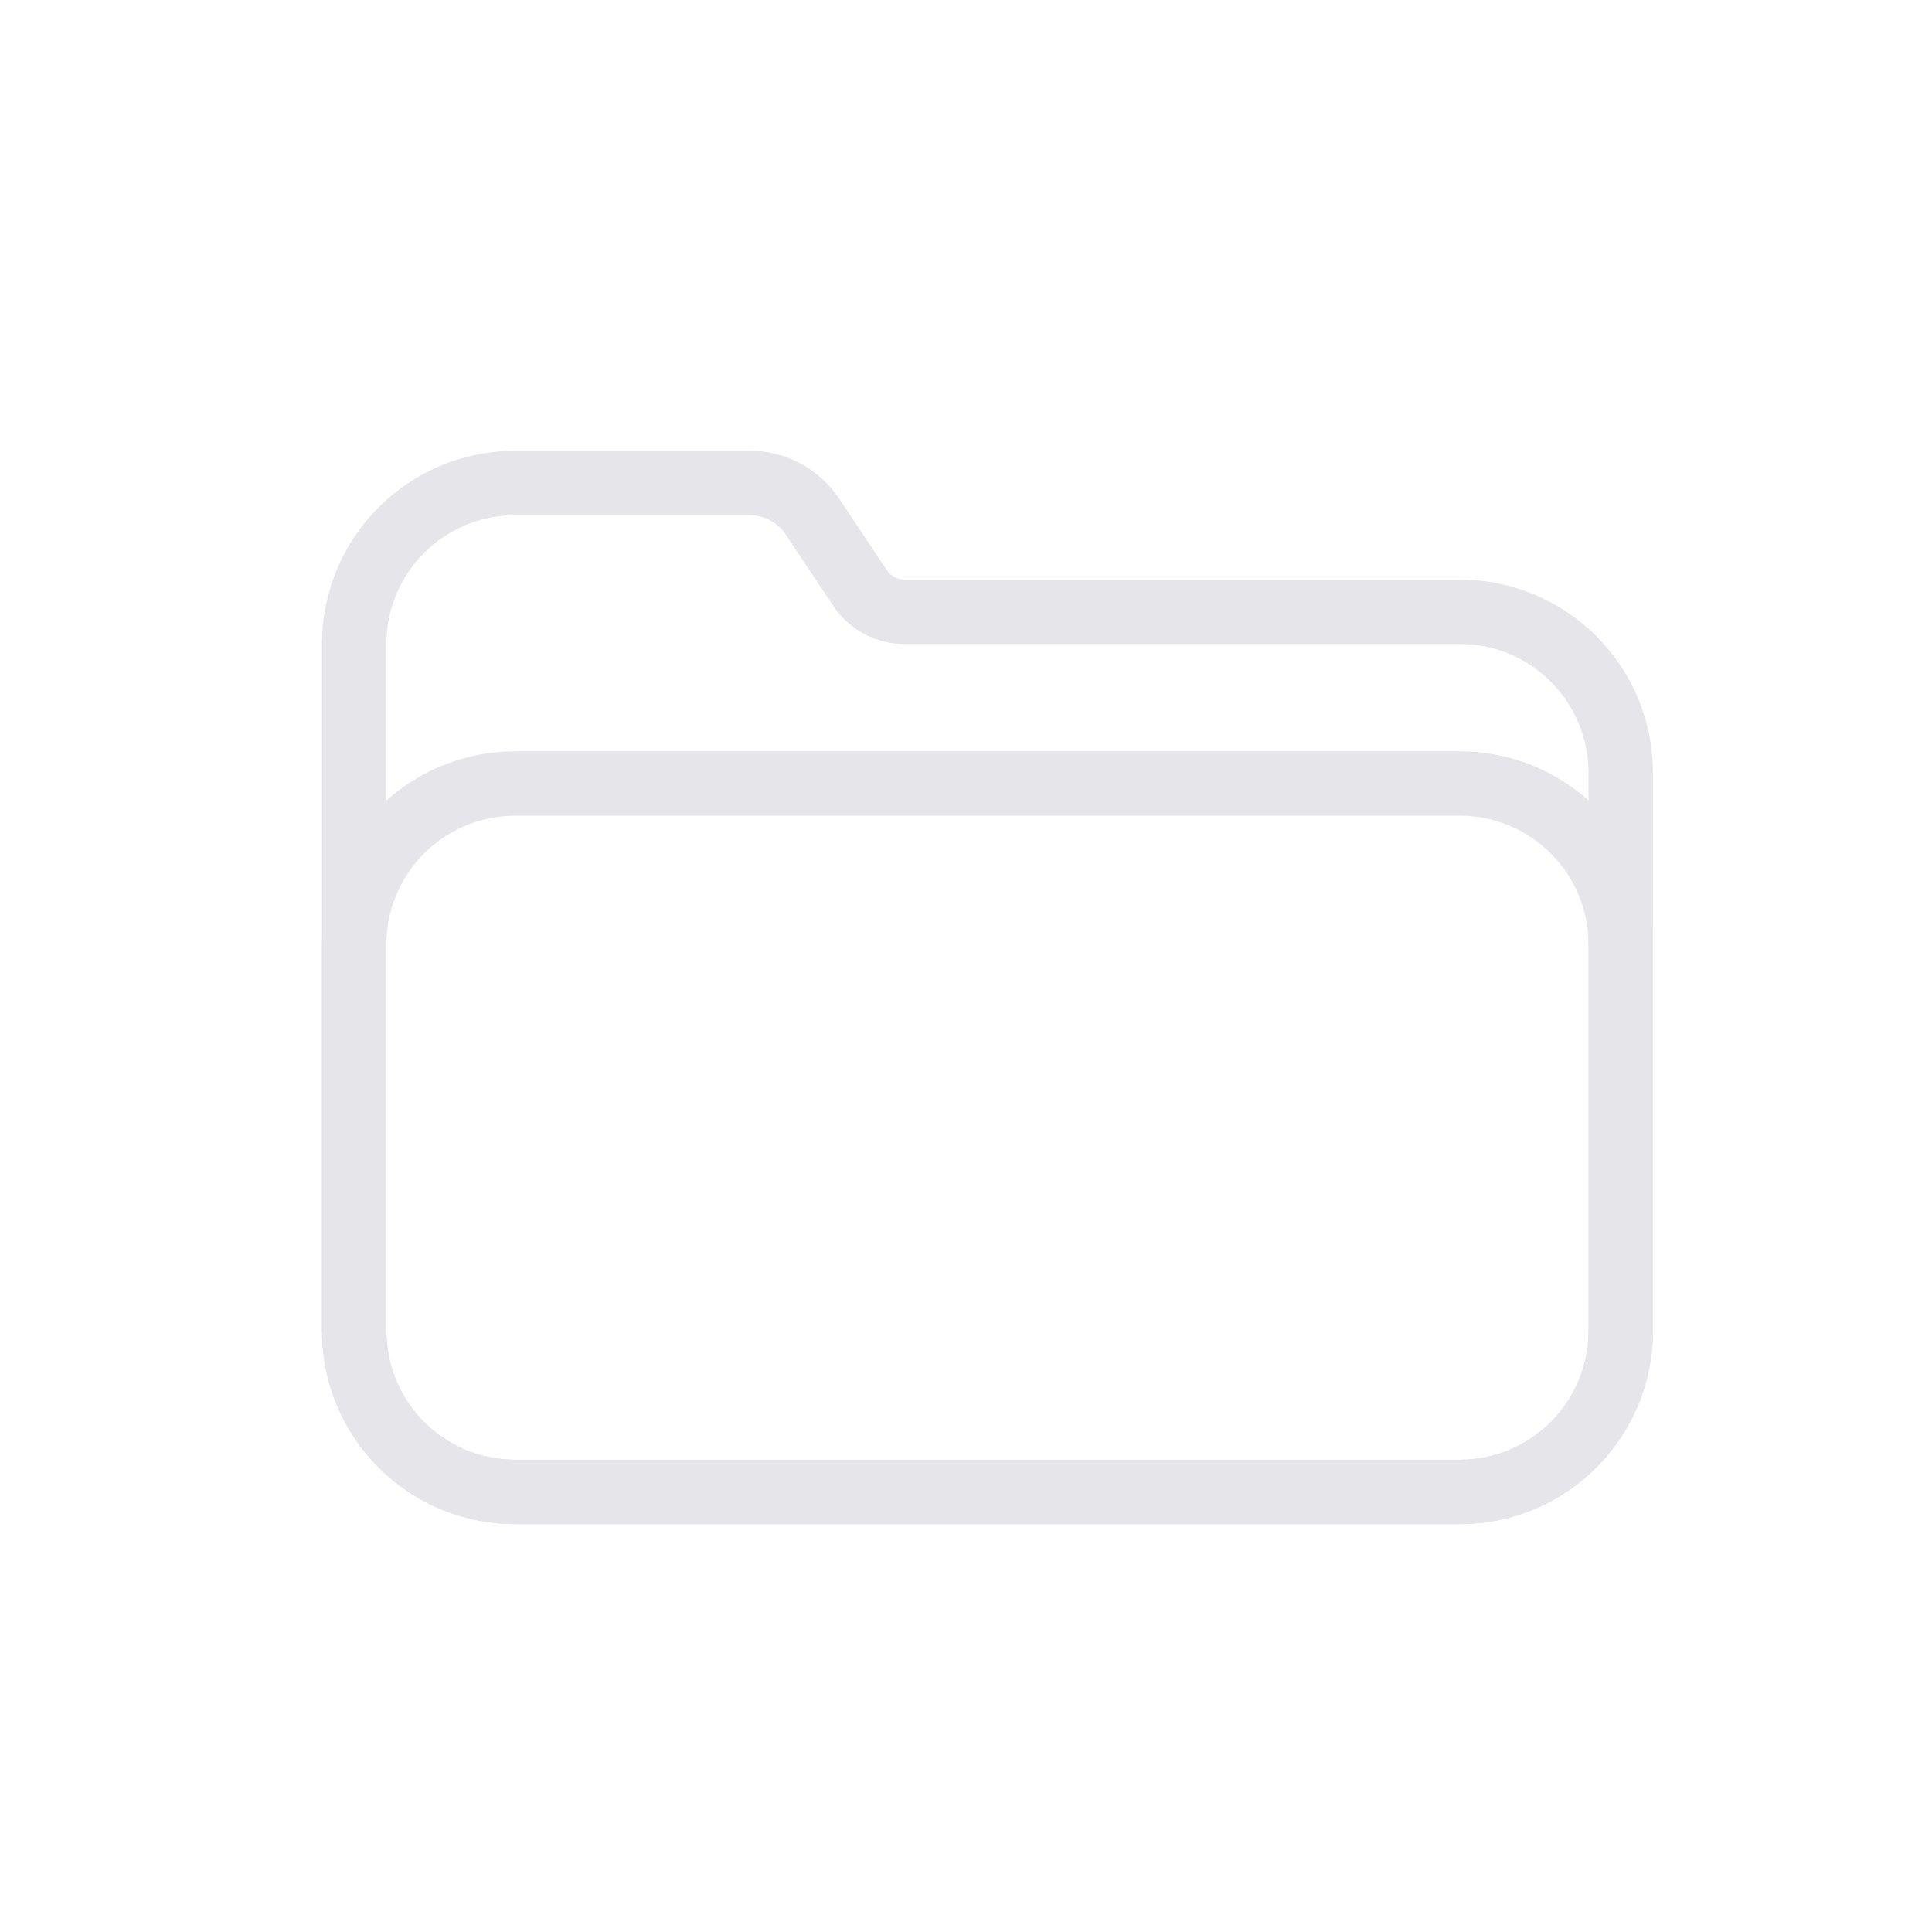
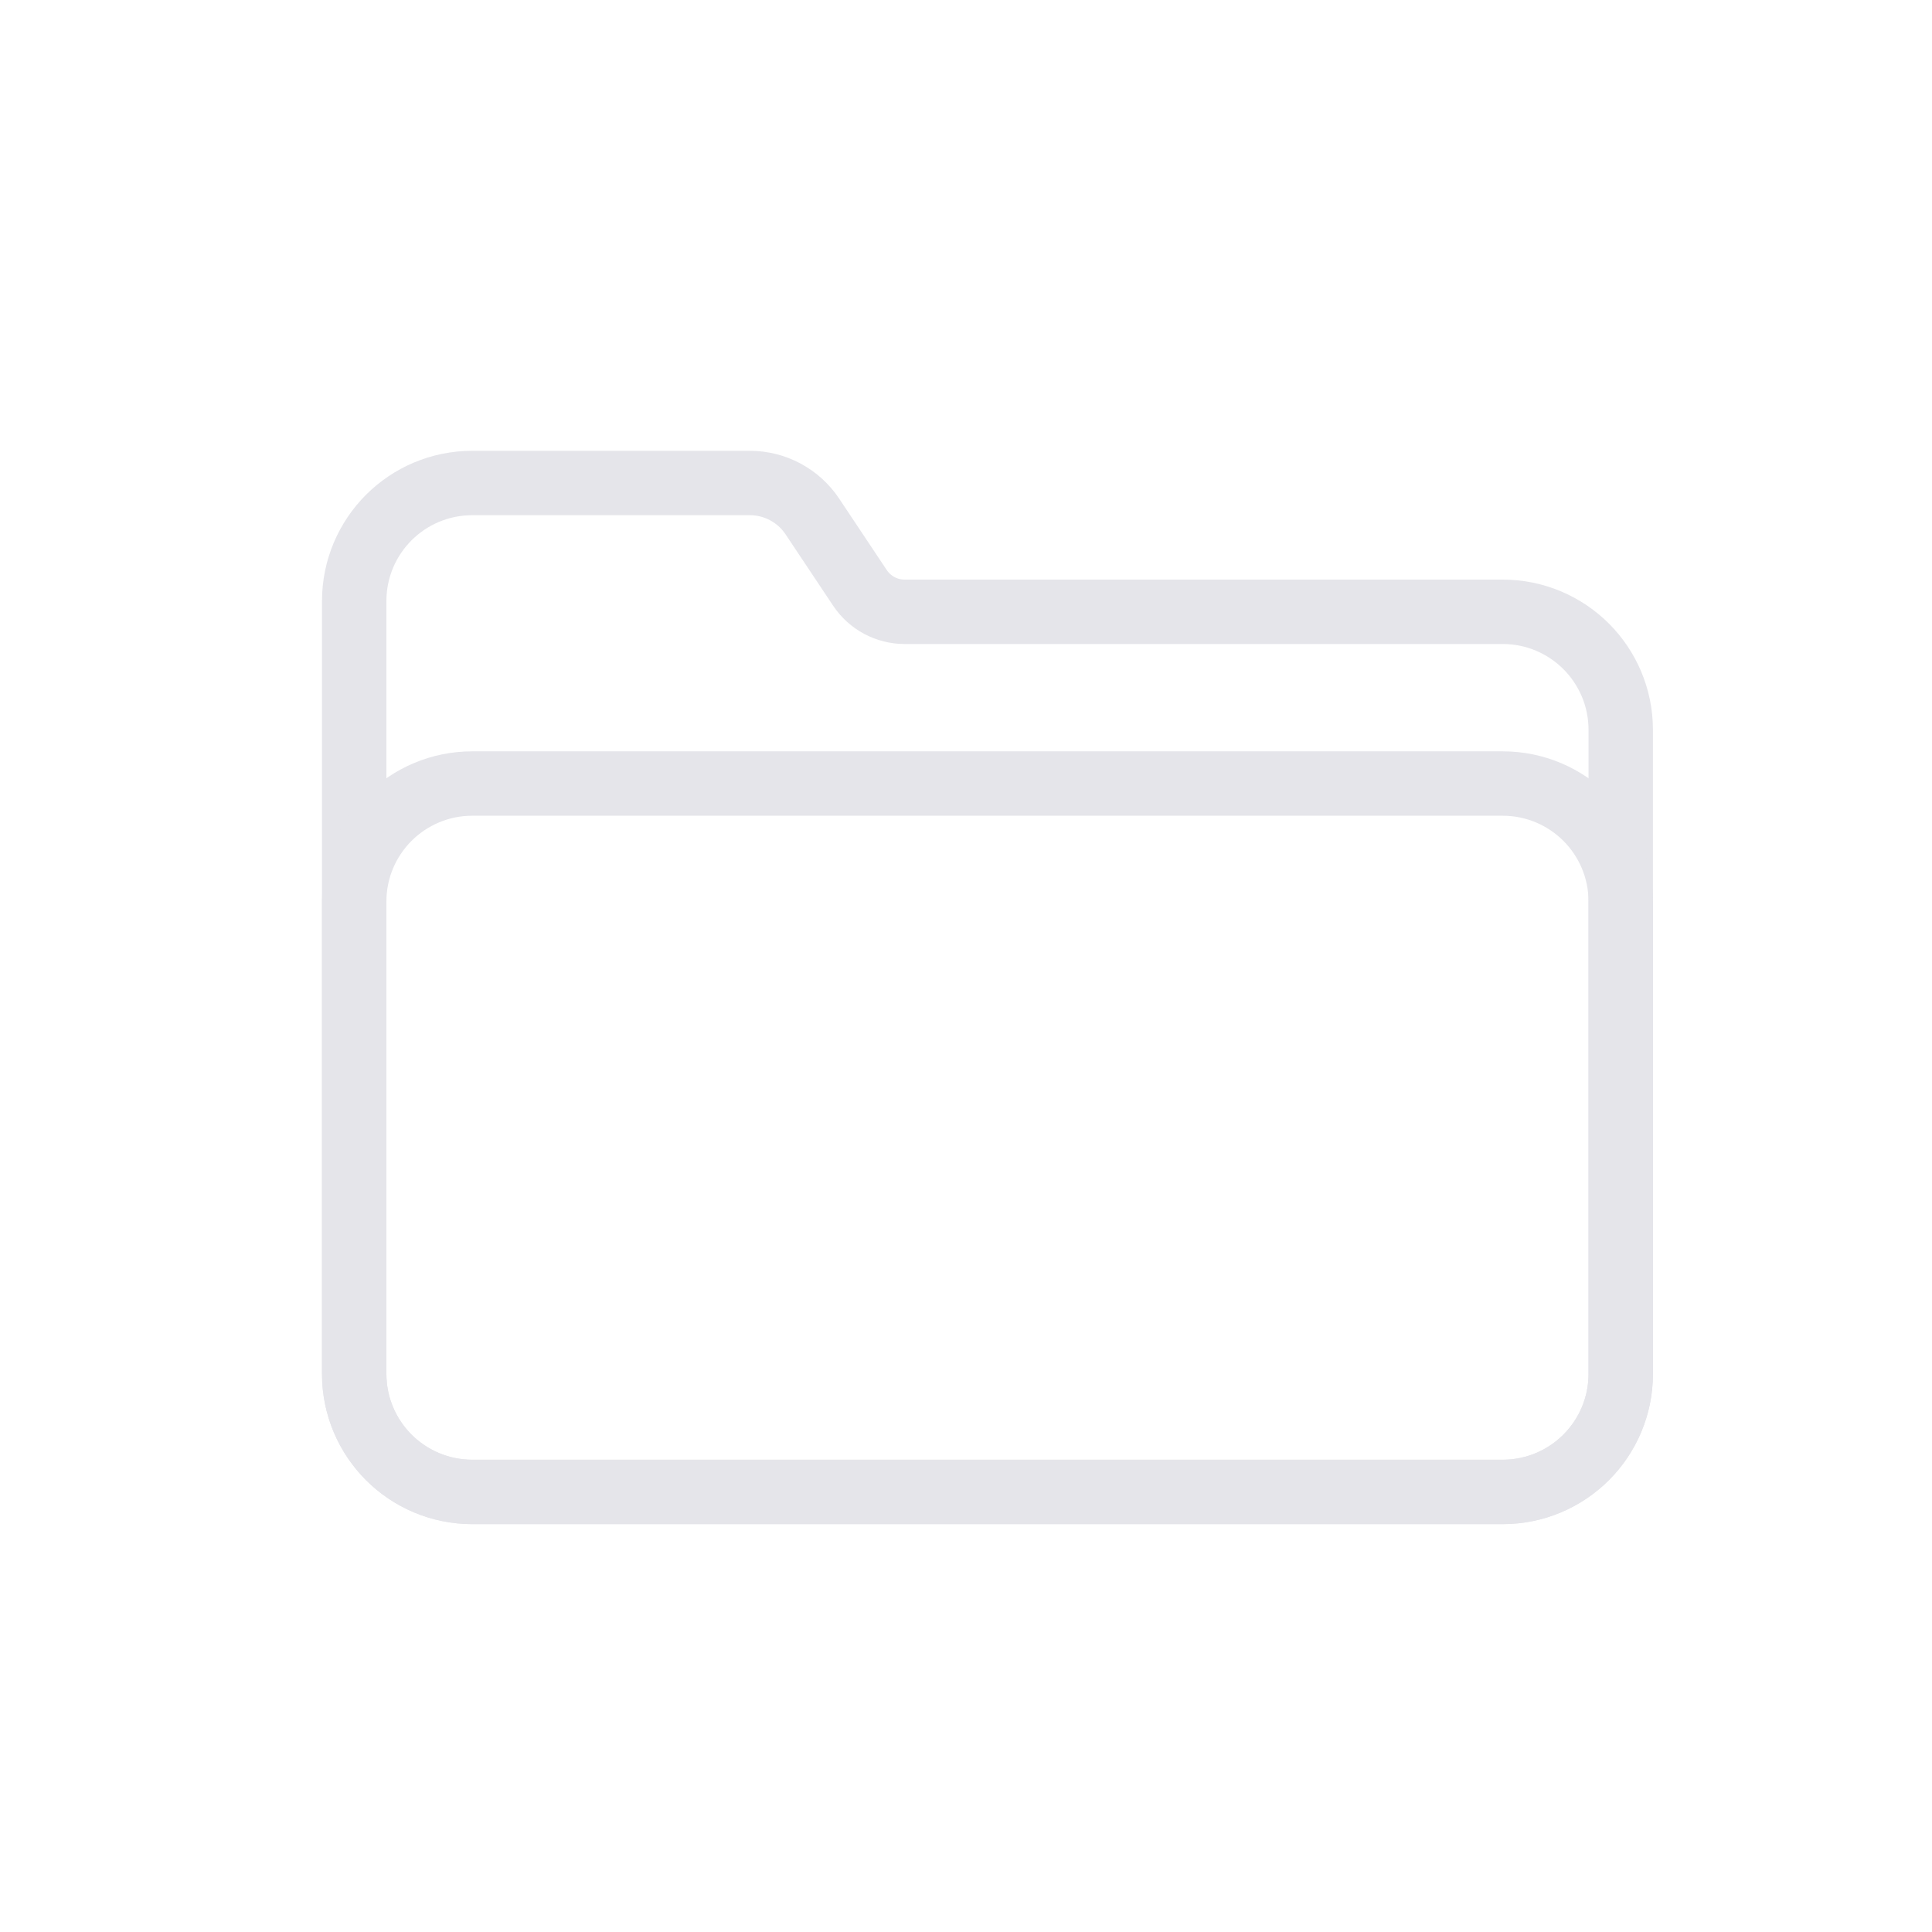
<svg xmlns="http://www.w3.org/2000/svg" width="45px" height="45px" viewBox="0 0 45 45" version="1.1">
-   <g id="tabicon/-folder" stroke="none" stroke-width="1" fill="none" fill-rule="evenodd">
-     <path d="M17.465,11.25 C18.05,11.25 18.596,11.542 18.921,12.029 L18.921,12.029 L20.03,13.693 C20.262,14.041 20.652,14.25 21.07,14.25 L21.07,14.25 L34,14.25 C35.036,14.25 35.973,14.67 36.652,15.348 C37.33,16.027 37.75,16.964 37.75,18 L37.75,18 L37.75,31 C37.75,32.036 37.33,32.973 36.652,33.652 C35.973,34.33 35.036,34.75 34,34.75 L34,34.75 L12,34.75 C10.964,34.75 10.027,34.33 9.348,33.652 C8.67,32.973 8.25,32.036 8.25,31 L8.25,31 L8.25,15 C8.25,13.964 8.67,13.027 9.348,12.348 C10.027,11.67 10.964,11.25 12,11.25 L12,11.25 Z" id="Rectangle-Copy-3" stroke="#E5E5EA" stroke-width="1.5" />
-     <path d="M34,18.25 C35.036,18.25 35.973,18.67 36.652,19.348 C37.33,20.027 37.75,20.964 37.75,22 L37.75,22 L37.75,31 C37.75,32.036 37.33,32.973 36.652,33.652 C35.973,34.33 35.036,34.75 34,34.75 L34,34.75 L12,34.75 C10.964,34.75 10.027,34.33 9.348,33.652 C8.67,32.973 8.25,32.036 8.25,31 L8.25,31 L8.25,22 C8.25,20.964 8.67,20.027 9.348,19.348 C10.027,18.67 10.964,18.25 12,18.25 L12,18.25 Z" id="Rectangle-Copy-3" stroke="#E5E5EA" stroke-width="1.5" />
+   <g id="tab/-folder" stroke="none" stroke-width="1" fill="none" fill-rule="evenodd">
+     <path d="M17.465,11.25 C18.05,11.25 18.596,11.542 18.921,12.029 L18.921,12.029 L20.03,13.693 C20.262,14.041 20.652,14.25 21.07,14.25 L21.07,14.25 L35,14.25 C35.759,14.25 36.447,14.558 36.945,15.055 C37.442,15.553 37.75,16.241 37.75,17 L37.75,17 L37.75,32 C37.75,32.759 37.442,33.447 36.945,33.945 C36.447,34.442 35.759,34.75 35,34.75 L35,34.75 L11,34.75 C10.241,34.75 9.553,34.442 9.055,33.945 C8.558,33.447 8.25,32.759 8.25,32 L8.25,32 L8.25,14 C8.25,13.241 8.558,12.553 9.055,12.055 C9.553,11.558 10.241,11.25 11,11.25 L11,11.25 Z" id="Rectangle-Copy-3" stroke="#E5E5EA" stroke-width="1.5" />
+     <path d="M35,18.25 C35.759,18.25 36.447,18.558 36.945,19.055 C37.442,19.553 37.75,20.241 37.75,21 L37.75,21 L37.75,32 C37.75,32.759 37.442,33.447 36.945,33.945 C36.447,34.442 35.759,34.75 35,34.75 L35,34.75 L11,34.75 C10.241,34.75 9.553,34.442 9.055,33.945 C8.558,33.447 8.25,32.759 8.25,32 L8.25,32 L8.25,21 C8.25,20.241 8.558,19.553 9.055,19.055 C9.553,18.558 10.241,18.25 11,18.25 L11,18.25 Z" id="Rectangle-Copy-3" stroke="#E5E5EA" stroke-width="1.5" />
  </g>
</svg>
